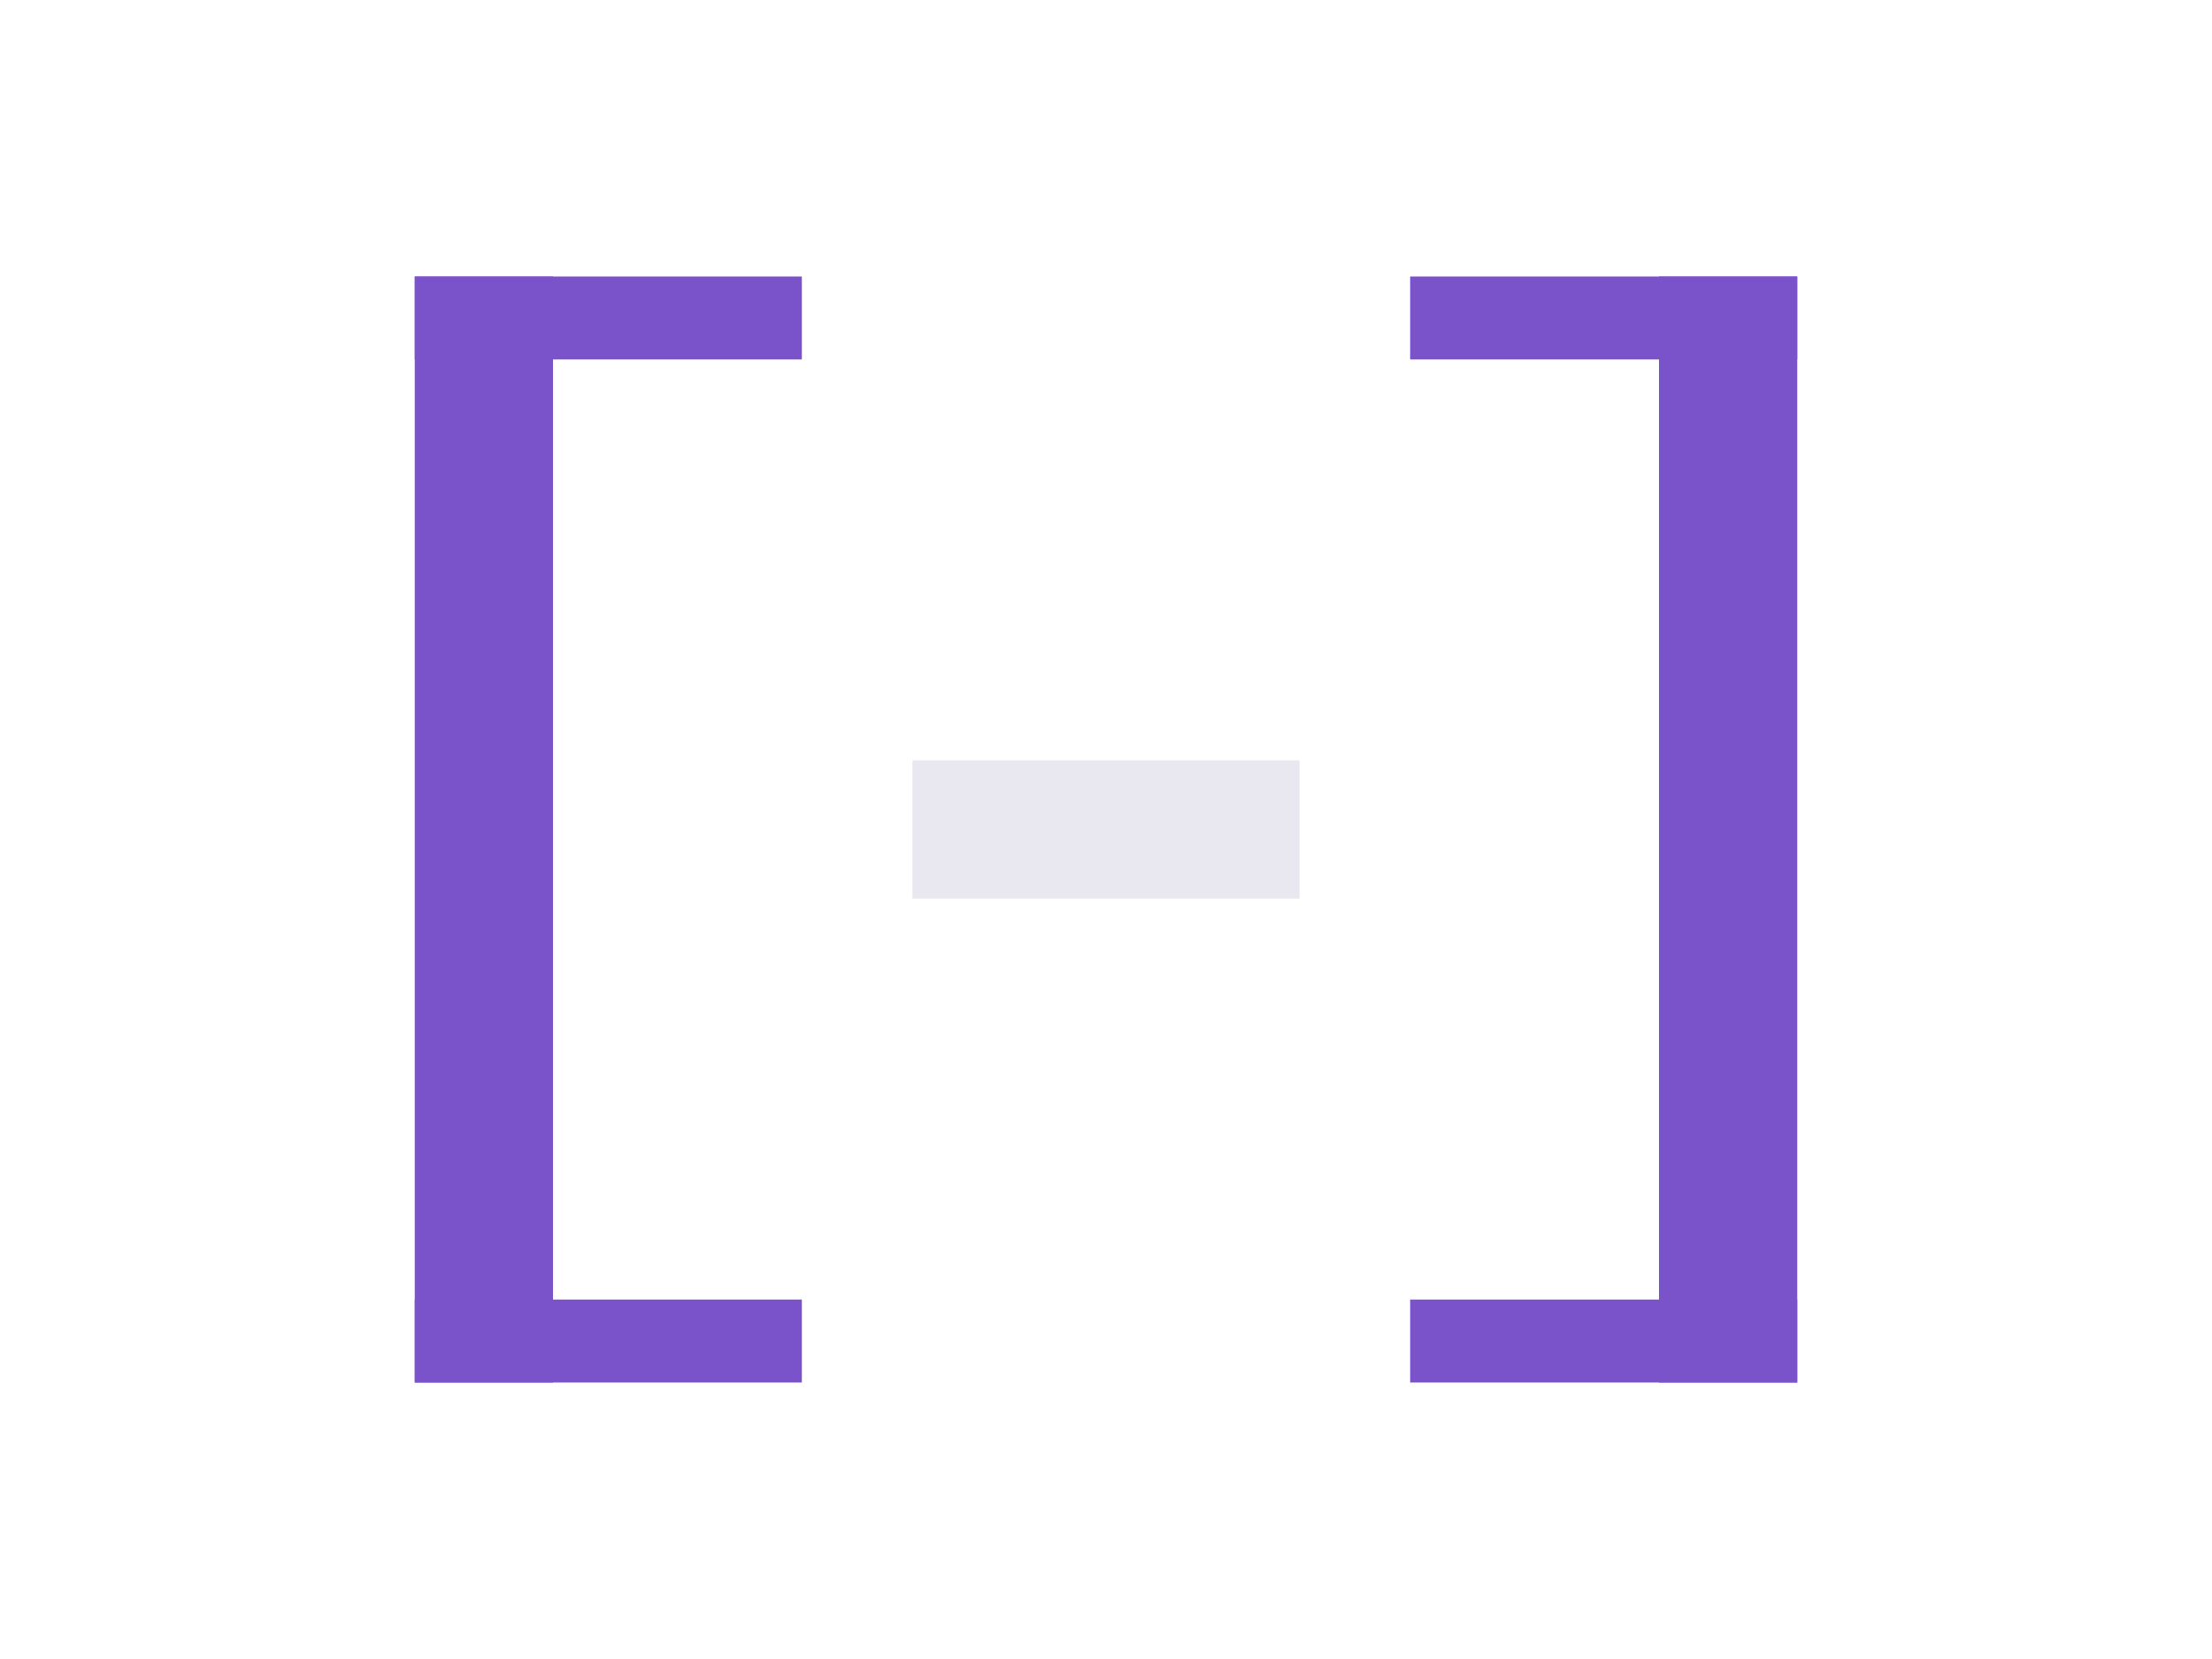
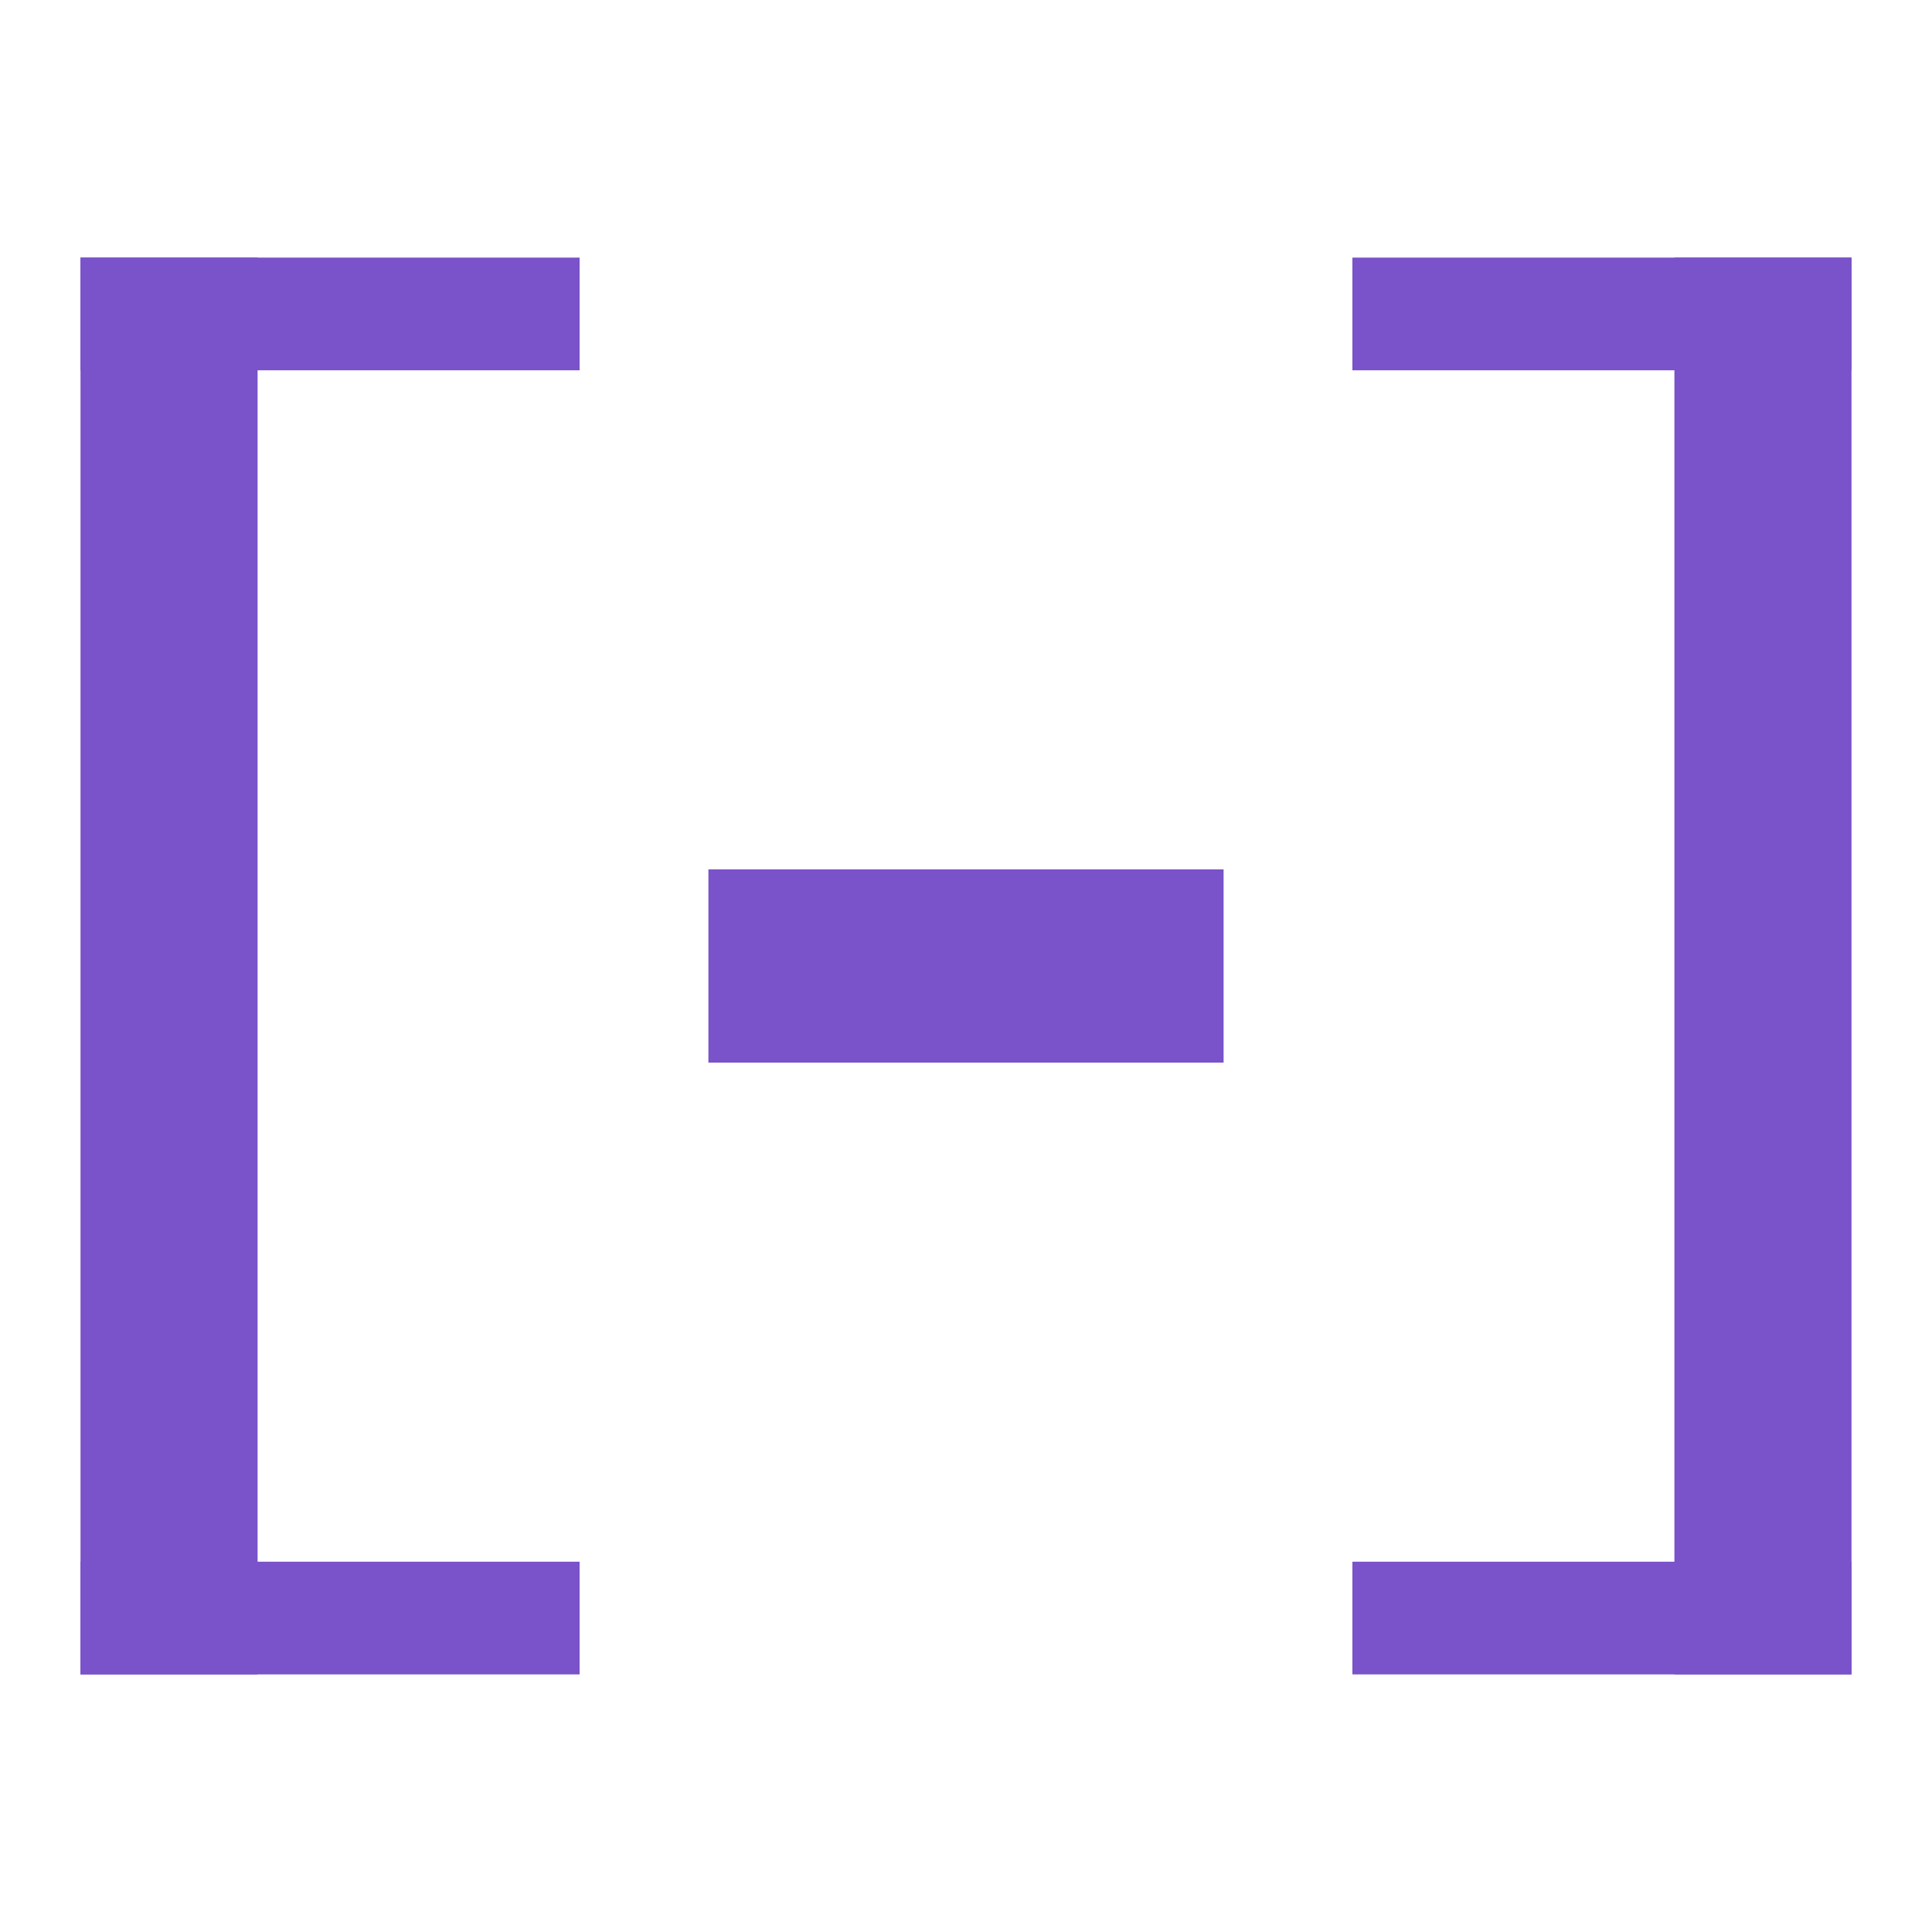
- <svg xmlns="http://www.w3.org/2000/svg" viewBox="0 0 160 120">
-   <rect x="30" y="20" width="10" height="80" fill="#7A52C9" />
-   <rect x="30" y="20" width="28" height="6" fill="#7A52C9" />
-   <rect x="30" y="94" width="28" height="6" fill="#7A52C9" />
-   <rect x="66" y="55" width="28" height="10" fill="#E9E7EF" />
-   <rect x="120" y="20" width="10" height="80" fill="#7A52C9" />
-   <rect x="102" y="20" width="28" height="6" fill="#7A52C9" />
-   <rect x="102" y="94" width="28" height="6" fill="#7A52C9" />
+ <svg xmlns="http://www.w3.org/2000/svg" viewBox="0 0 120 120">
+   <rect x="5" y="16" width="11" height="88" fill="#7A52C9" />
+   <rect x="5" y="16" width="31" height="7" fill="#7A52C9" />
+   <rect x="5" y="97" width="31" height="7" fill="#7A52C9" />
+   <rect x="44" y="54" width="32" height="12" fill="#7A52C9" />
+   <rect x="104" y="16" width="11" height="88" fill="#7A52C9" />
+   <rect x="84" y="16" width="31" height="7" fill="#7A52C9" />
+   <rect x="84" y="97" width="31" height="7" fill="#7A52C9" />
</svg>
